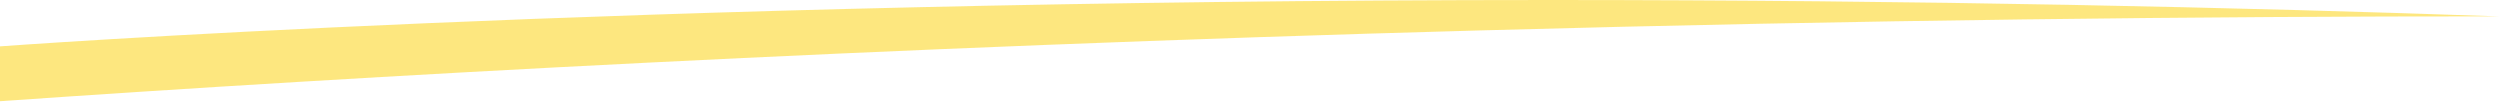
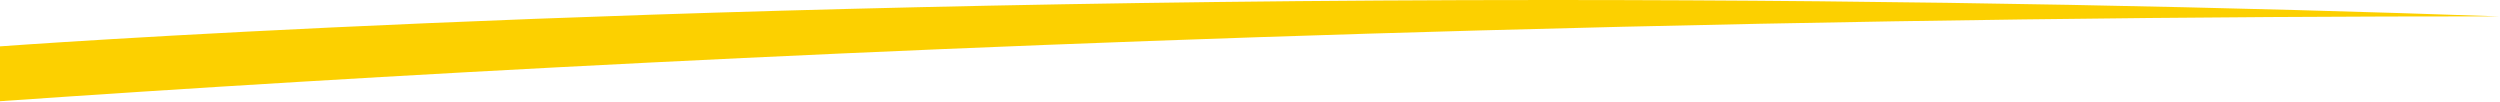
<svg xmlns="http://www.w3.org/2000/svg" width="1161" height="47" viewBox="0 0 1161 47" fill="none">
-   <path opacity="0.5" d="M0 47.001C168.345 35.309 405.241 21.886 687.789 14.113C864.986 9.239 1024.38 7.571 1160.22 7.601C1042.57 3.457 892.672 0 720 0C289.094 0 0 21.531 0 21.531V47.001Z" fill="#FCD000" />
+   <path d="M0 47.001C168.345 35.309 405.241 21.886 687.789 14.113C864.986 9.239 1024.38 7.571 1160.22 7.601C1042.57 3.457 892.672 0 720 0C289.094 0 0 21.531 0 21.531V47.001Z" fill="#FCD000" />
</svg>
